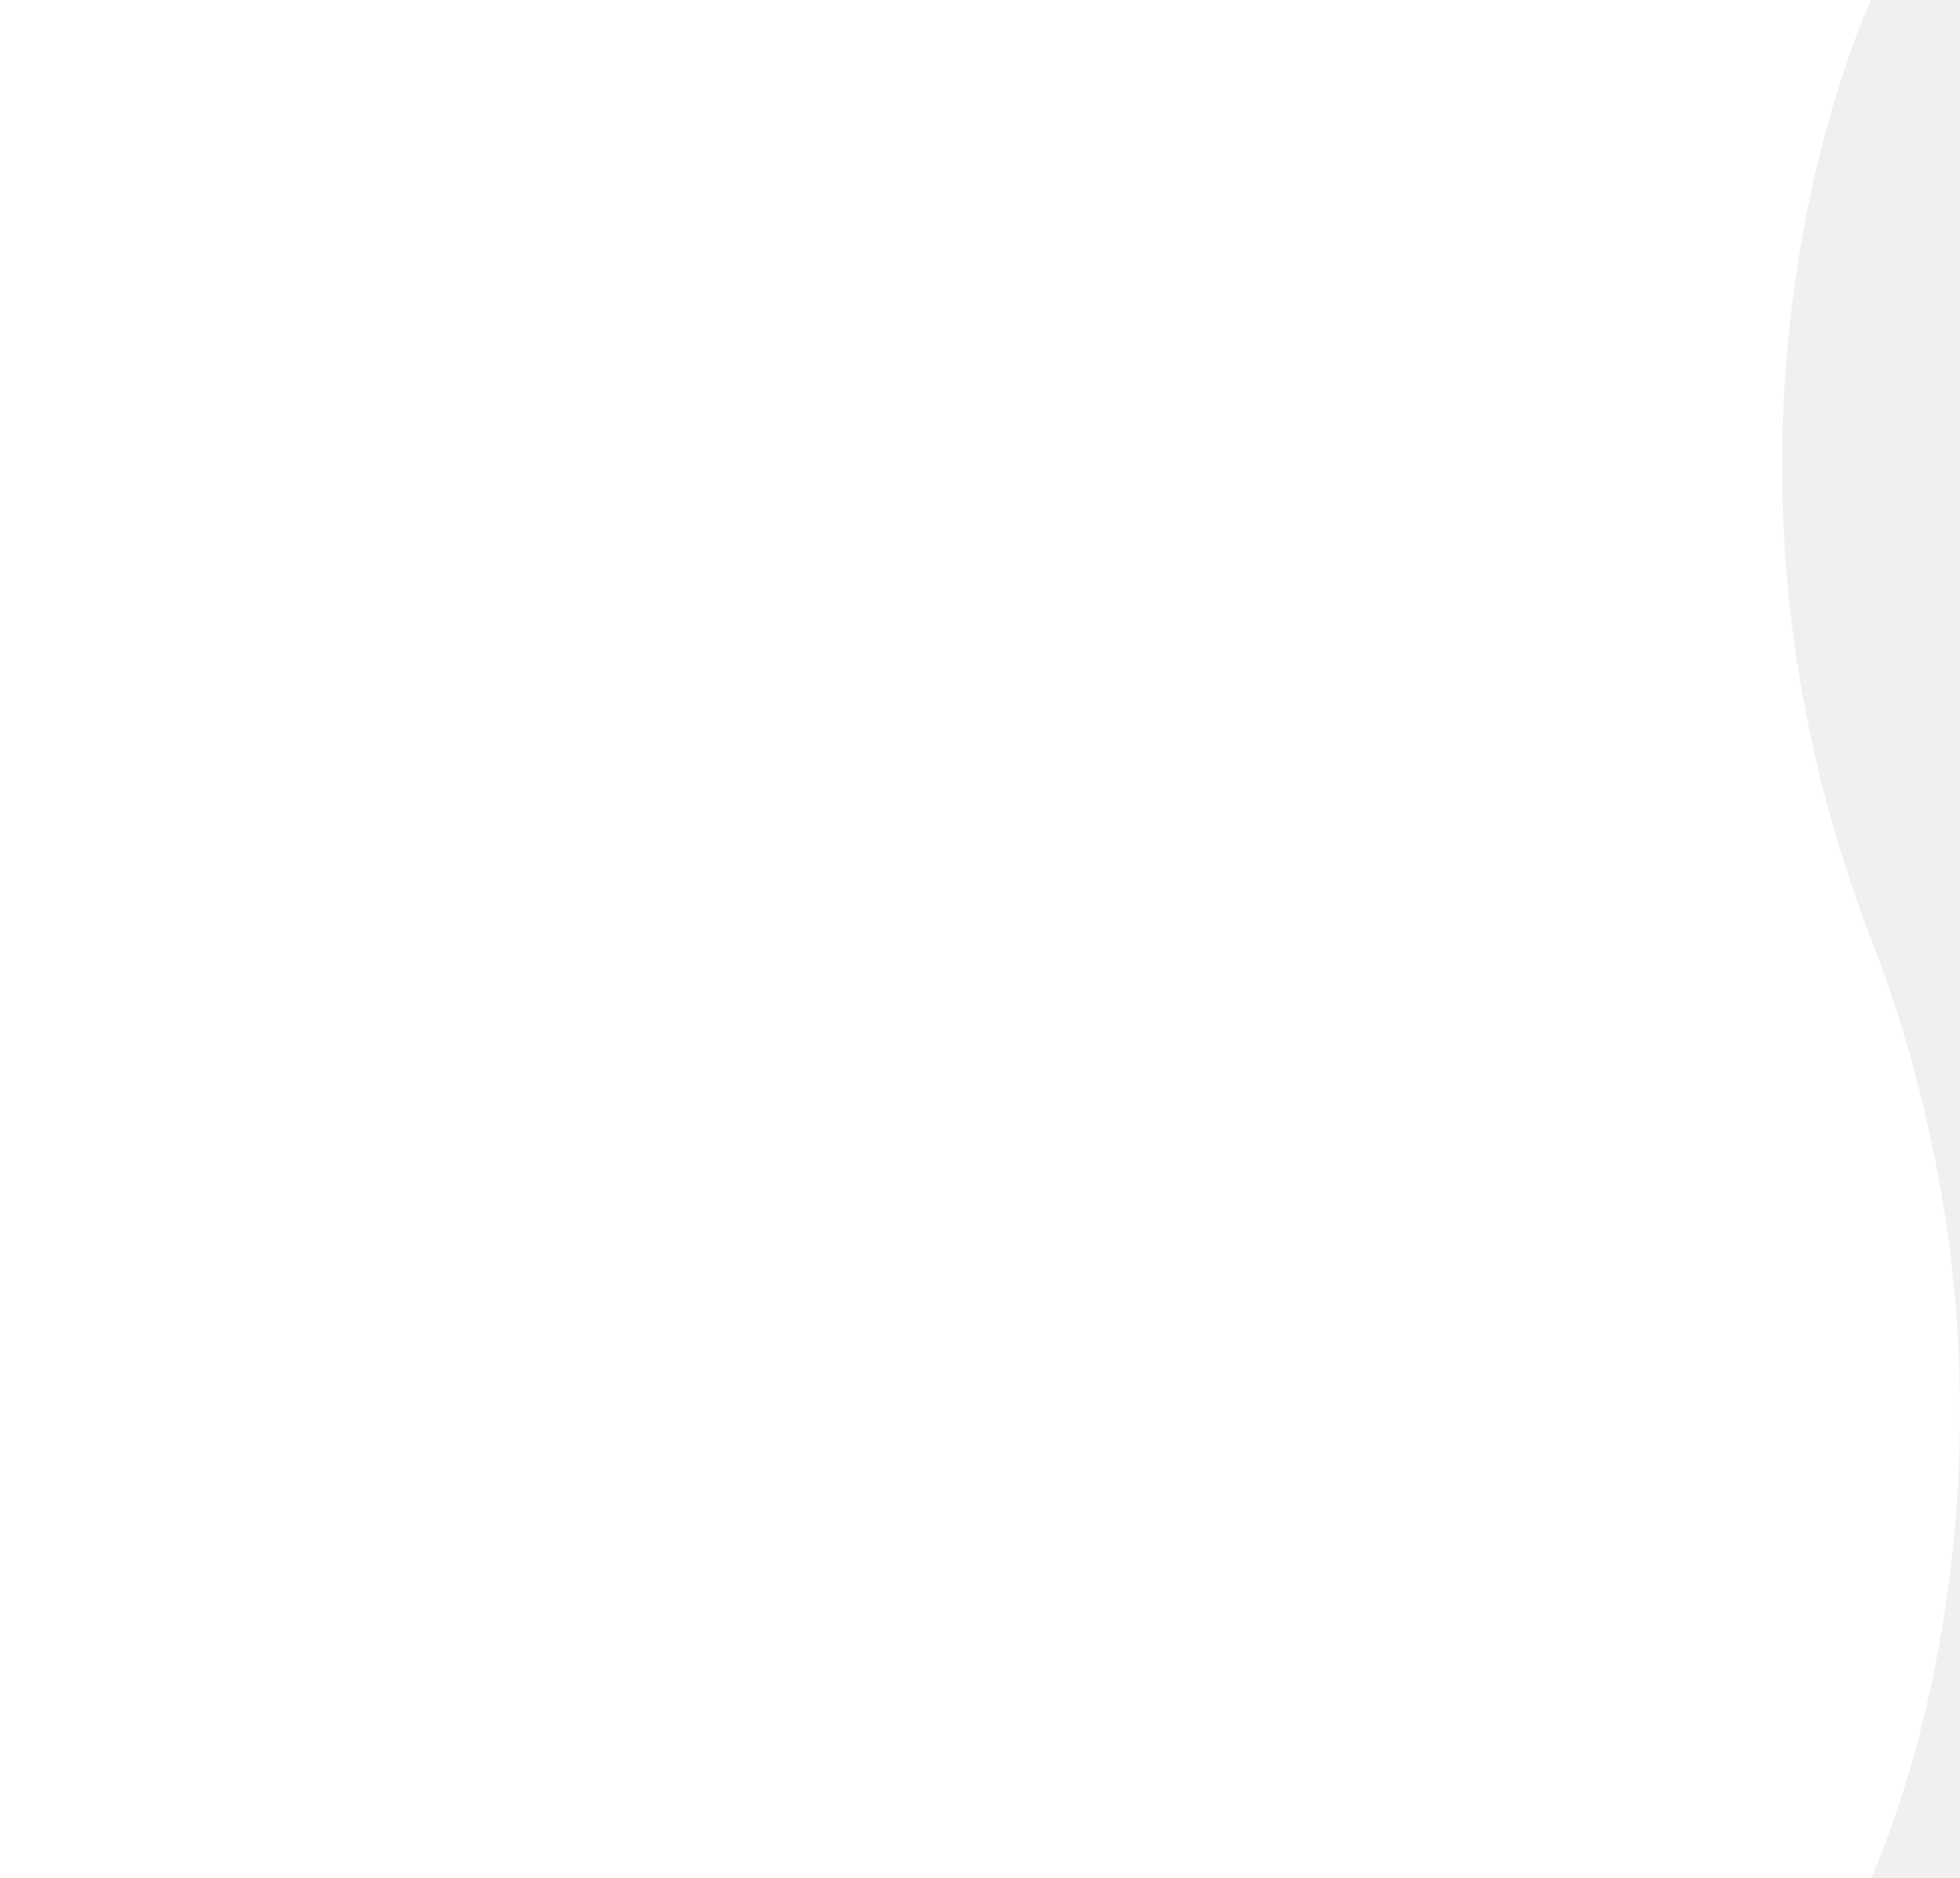
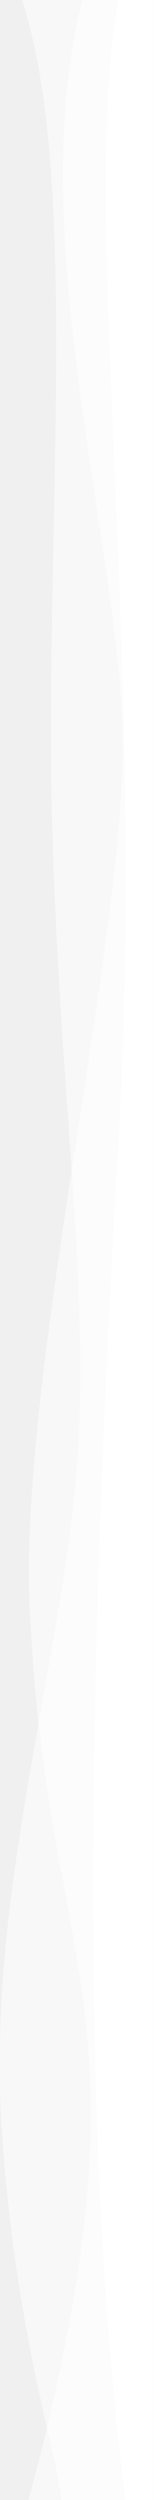
- <svg xmlns="http://www.w3.org/2000/svg" preserveAspectRatio="xMidYMid slice" viewBox="0 0 790 757" fill="none">
-   <path d="M0 757H754.154C754.154 757 834.807 587.34 754.154 378.5C673.502 169.66 754.154 0 754.154 0H0V757Z" fill="white" />
+ <svg xmlns="http://www.w3.org/2000/svg" viewBox="0 0 2.17 35.28" preserveAspectRatio="none">
+   <path d="M1.67 0c-.55 3.07.41 9.27 0 16.14-.4 6.88-.58 13.75.1 19.14h.4V0z" fill="#ffffff" />
+   <path d="M1.16 0c-.8 3.17.4 7.29.56 10.04C1.89 12.8.25 19.3.42 22.71c.16 3.43.84 4.65.86 7.05.03 2.4-.88 5.52-.88 5.52h1.77V0z" opacity=".5" fill="#ffffff" />
+   <path d="M.31 0c.84 2.56.3 7.68.43 11.79.12 4.1.61 6.86.28 9.58-.33 2.73-1.18 5.61-1 8.61.19 3 .82 4.73.84 5.3h1.2V0z" opacity=".5" fill="#ffffff" />
</svg>
